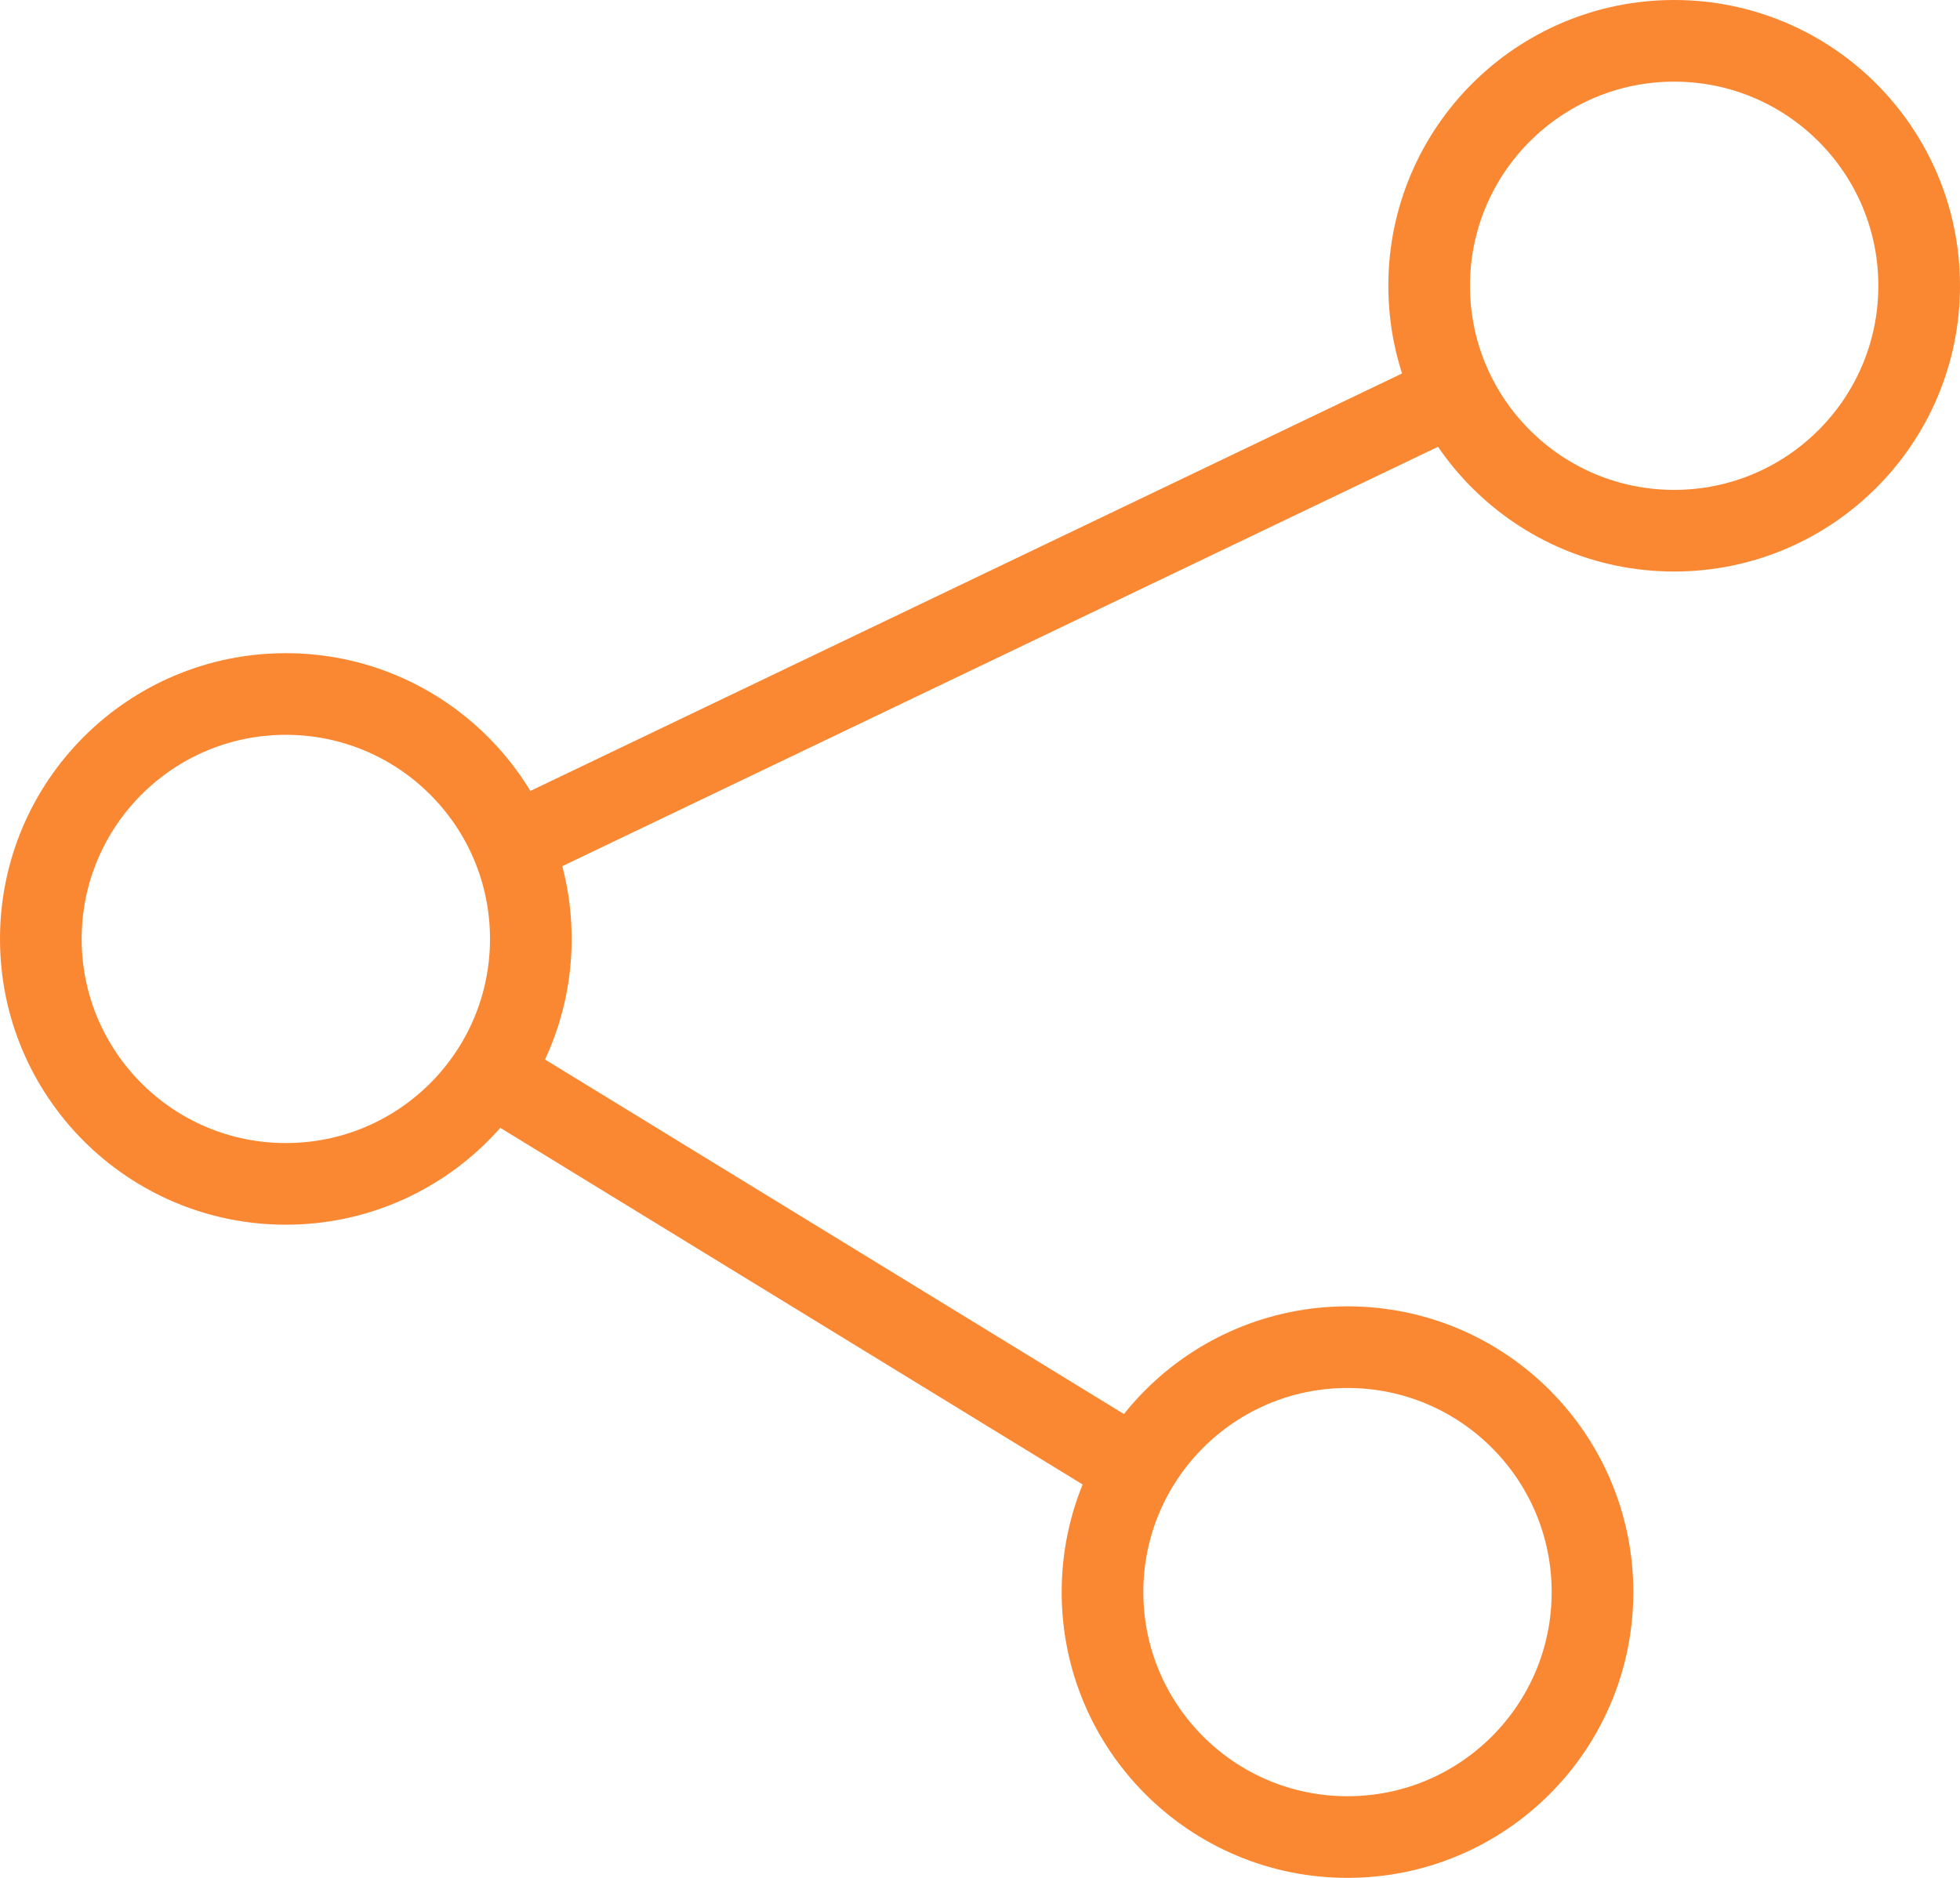
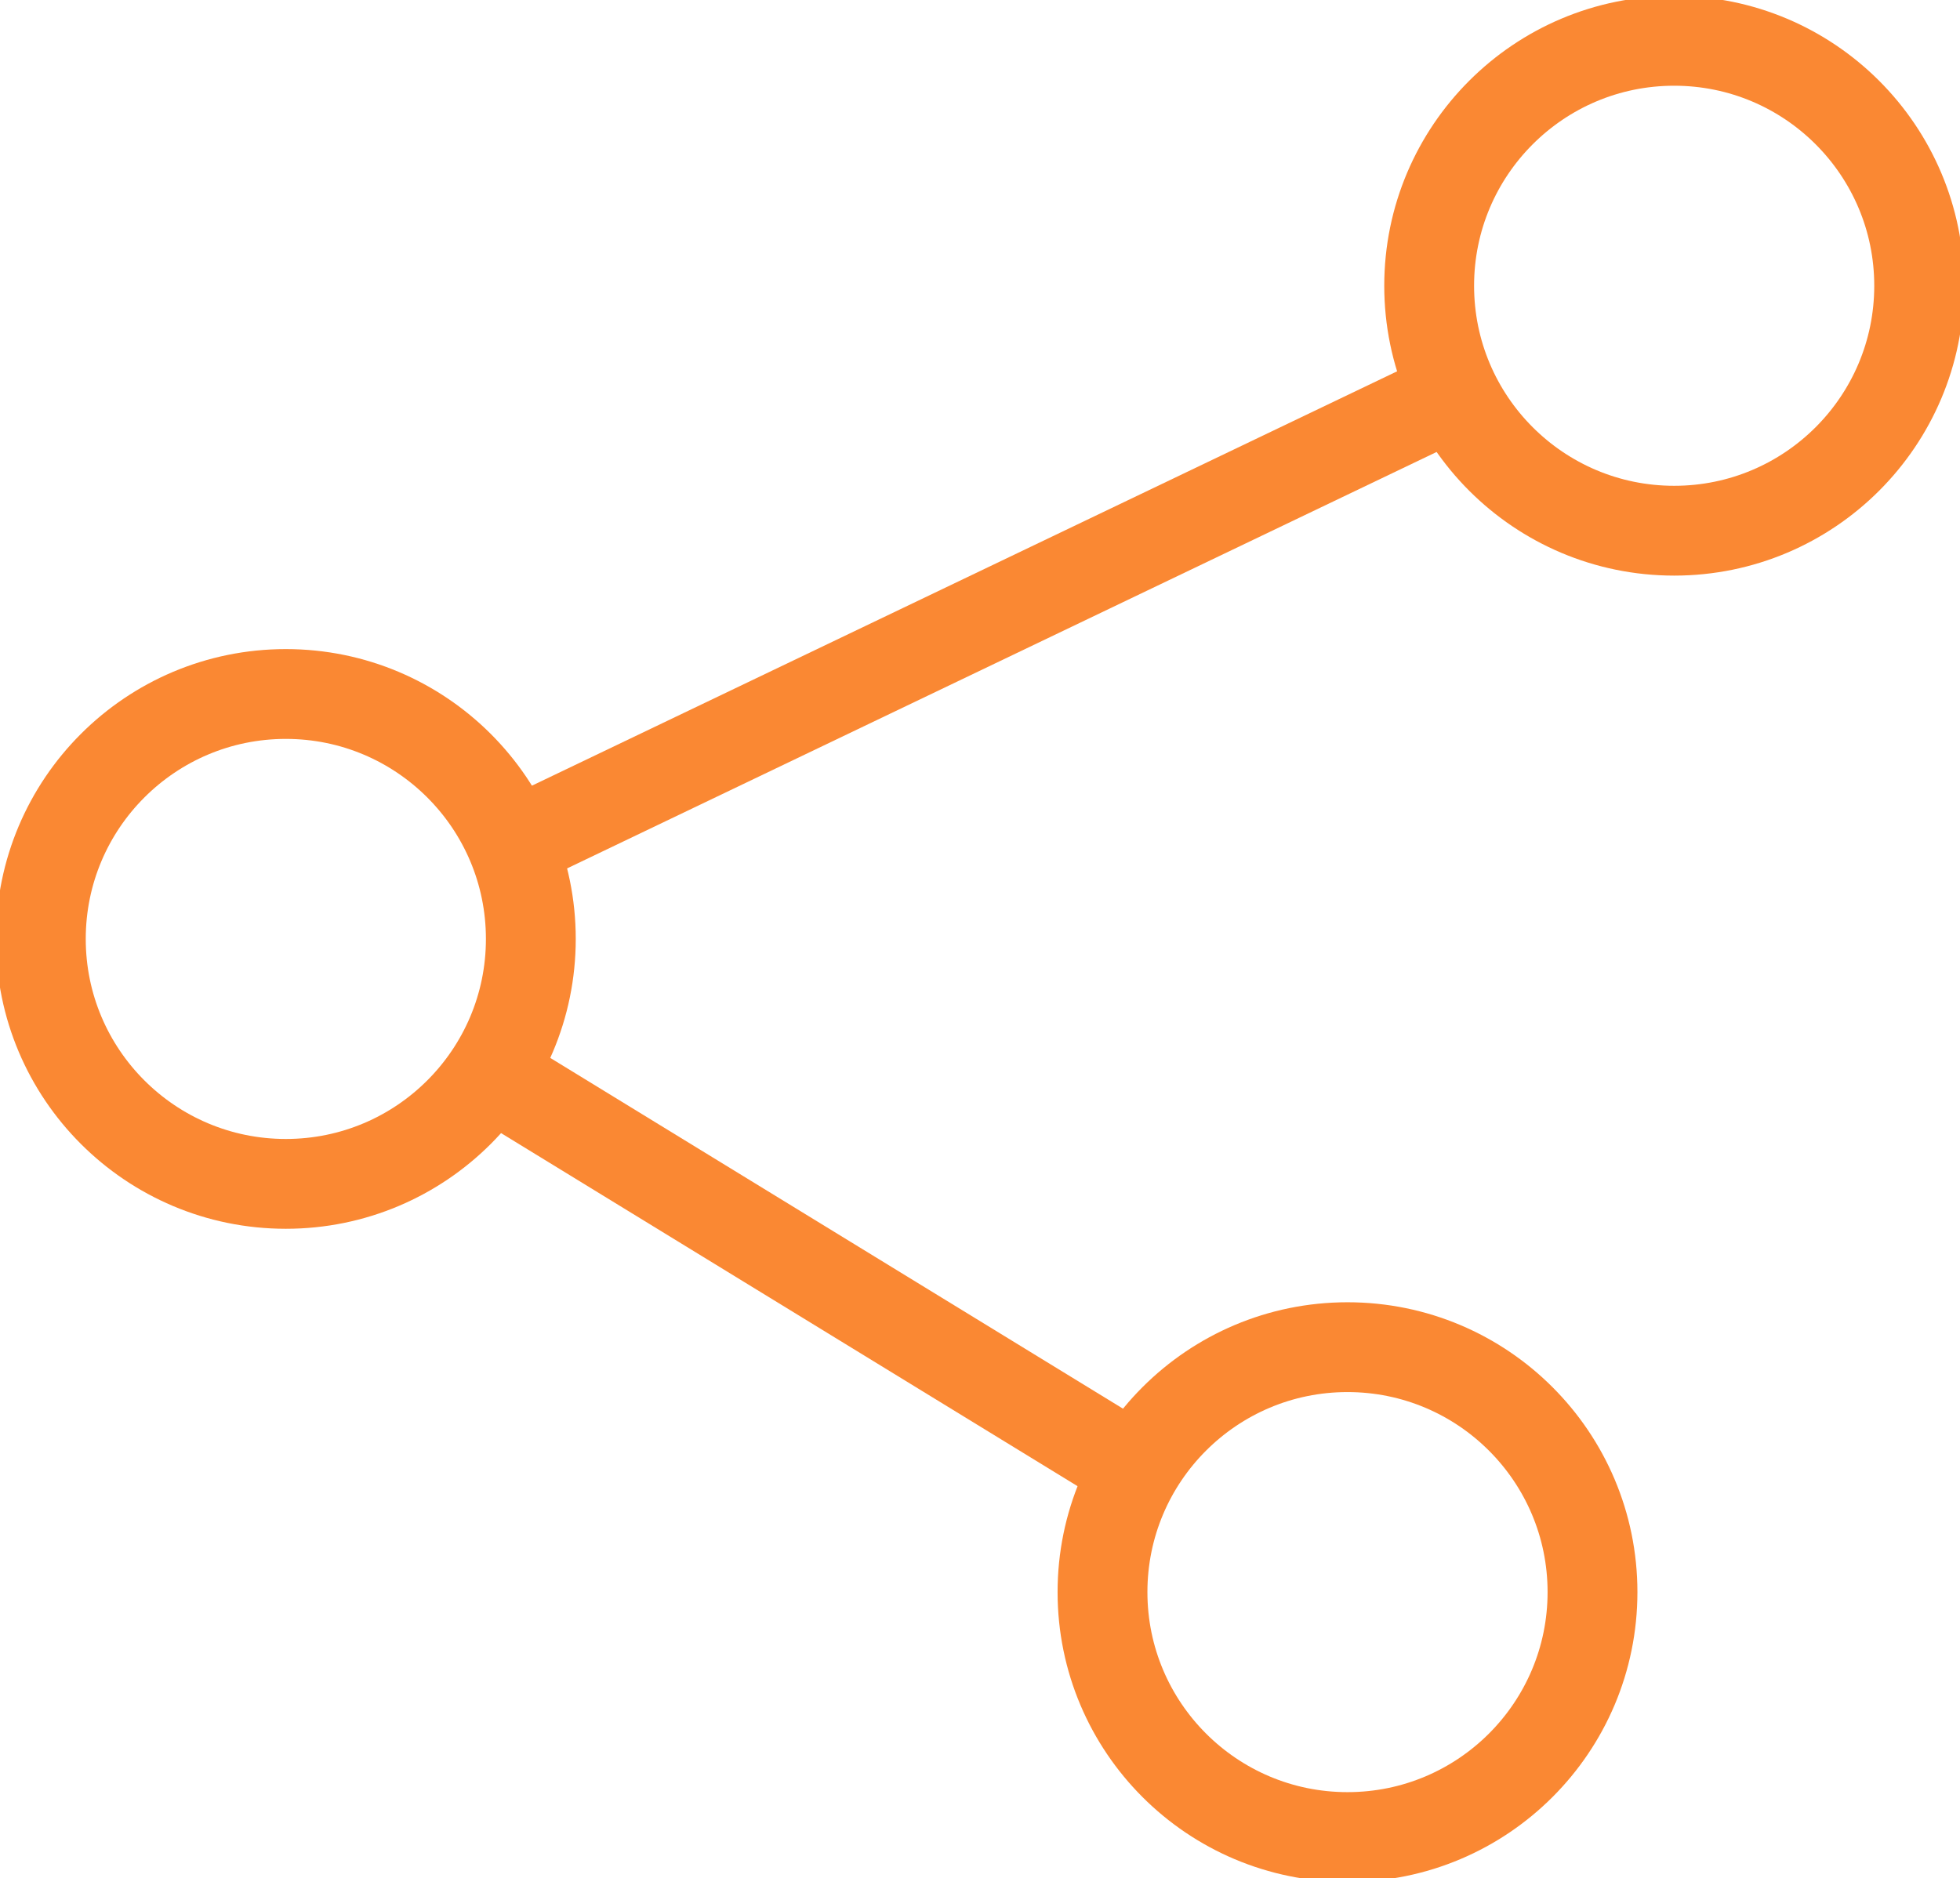
<svg xmlns="http://www.w3.org/2000/svg" width="24px" height="23px" viewBox="0 0 24 23" version="1.1">
-   <defs />
-   <g id="ui" stroke="none" stroke-width="1" fill="none" fill-rule="evenodd">
-     <g id="v3__01.1__prospectus" transform="translate(-230, -62)" stroke="#FA8833">
-       <g id="Group" transform="translate(230, 62)">
+   <g id="ui" stroke="none" stroke-width="1.1" fill="none" fill-rule="evenodd">
+     <g transform="translate(-230, -62)" stroke="#FA8833">
+       <g transform="translate(230, 62)">
        <circle id="Oval-3" cx="20.5" cy="3.5" r="3" />
        <circle id="Oval-3-Copy" cx="3.5" cy="11.5" r="3" />
        <circle id="Oval-3-Copy-2" cx="16.5" cy="19.5" r="3" />
        <path d="M5.9,13.089 L13.93,18.008" id="Path-2-Copy" />
        <path d="M6.191,10.387 L17.95,4.754" id="Path-2" />
      </g>
    </g>
  </g>
</svg>
